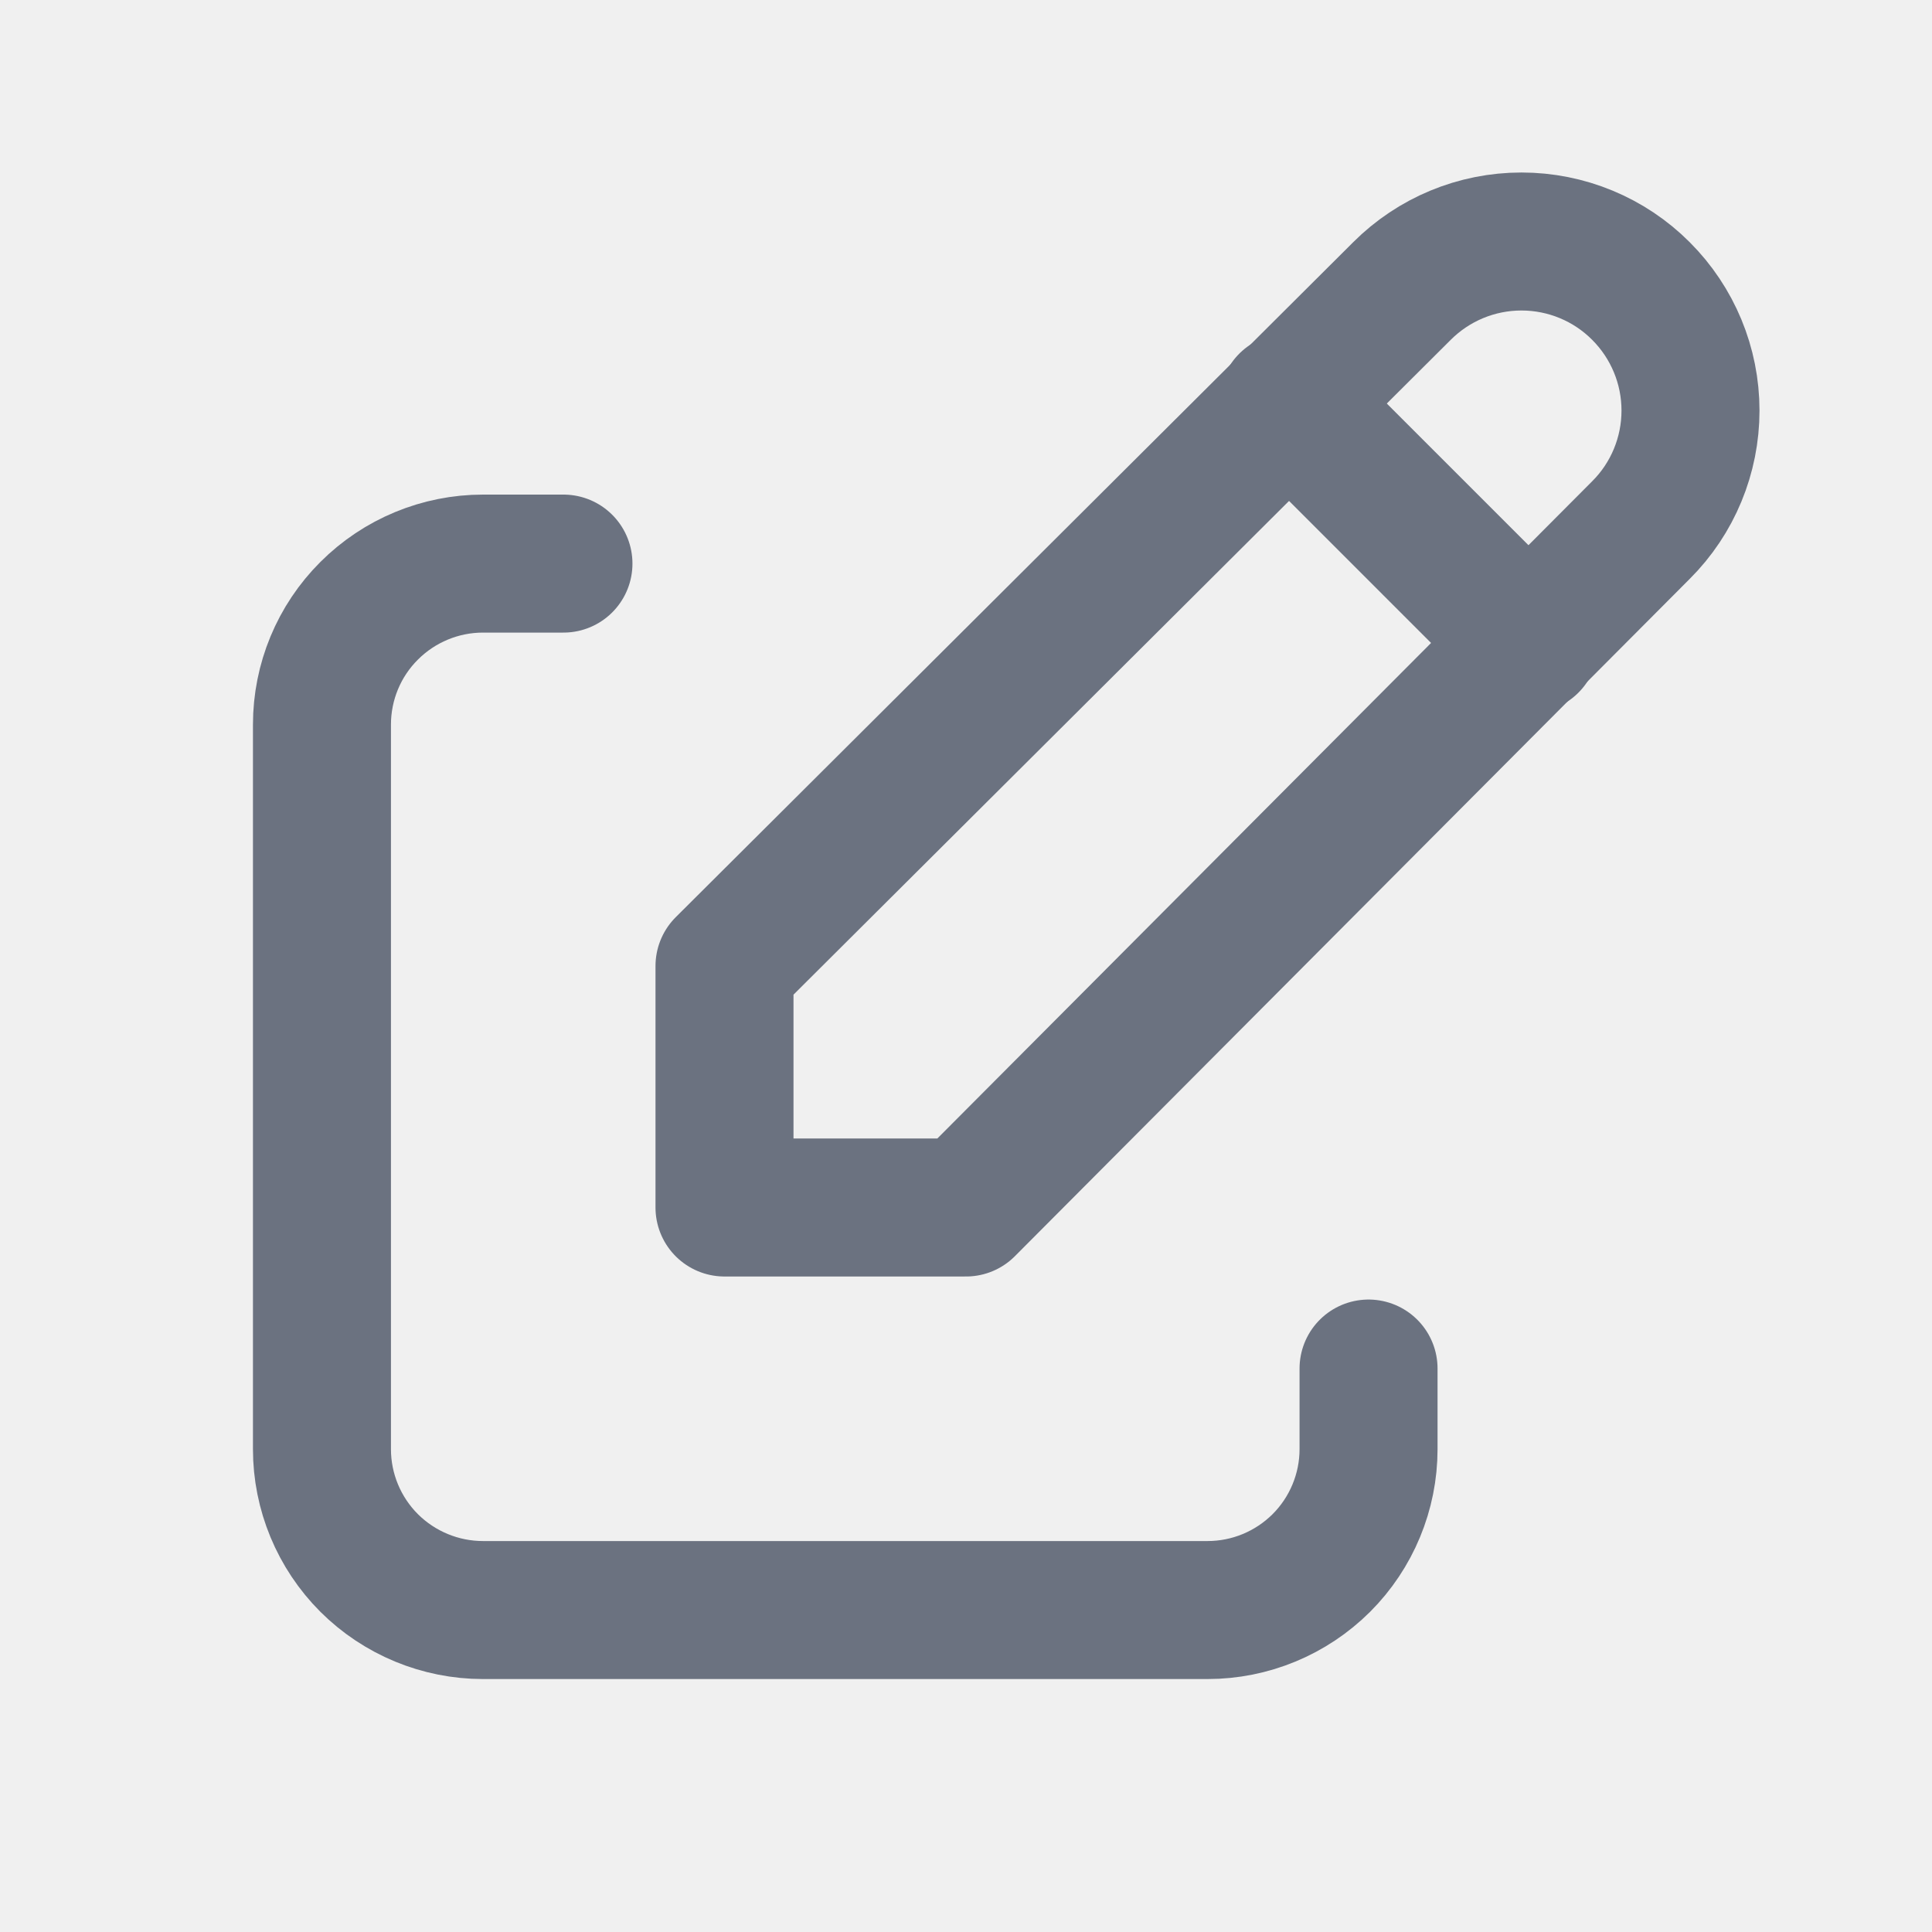
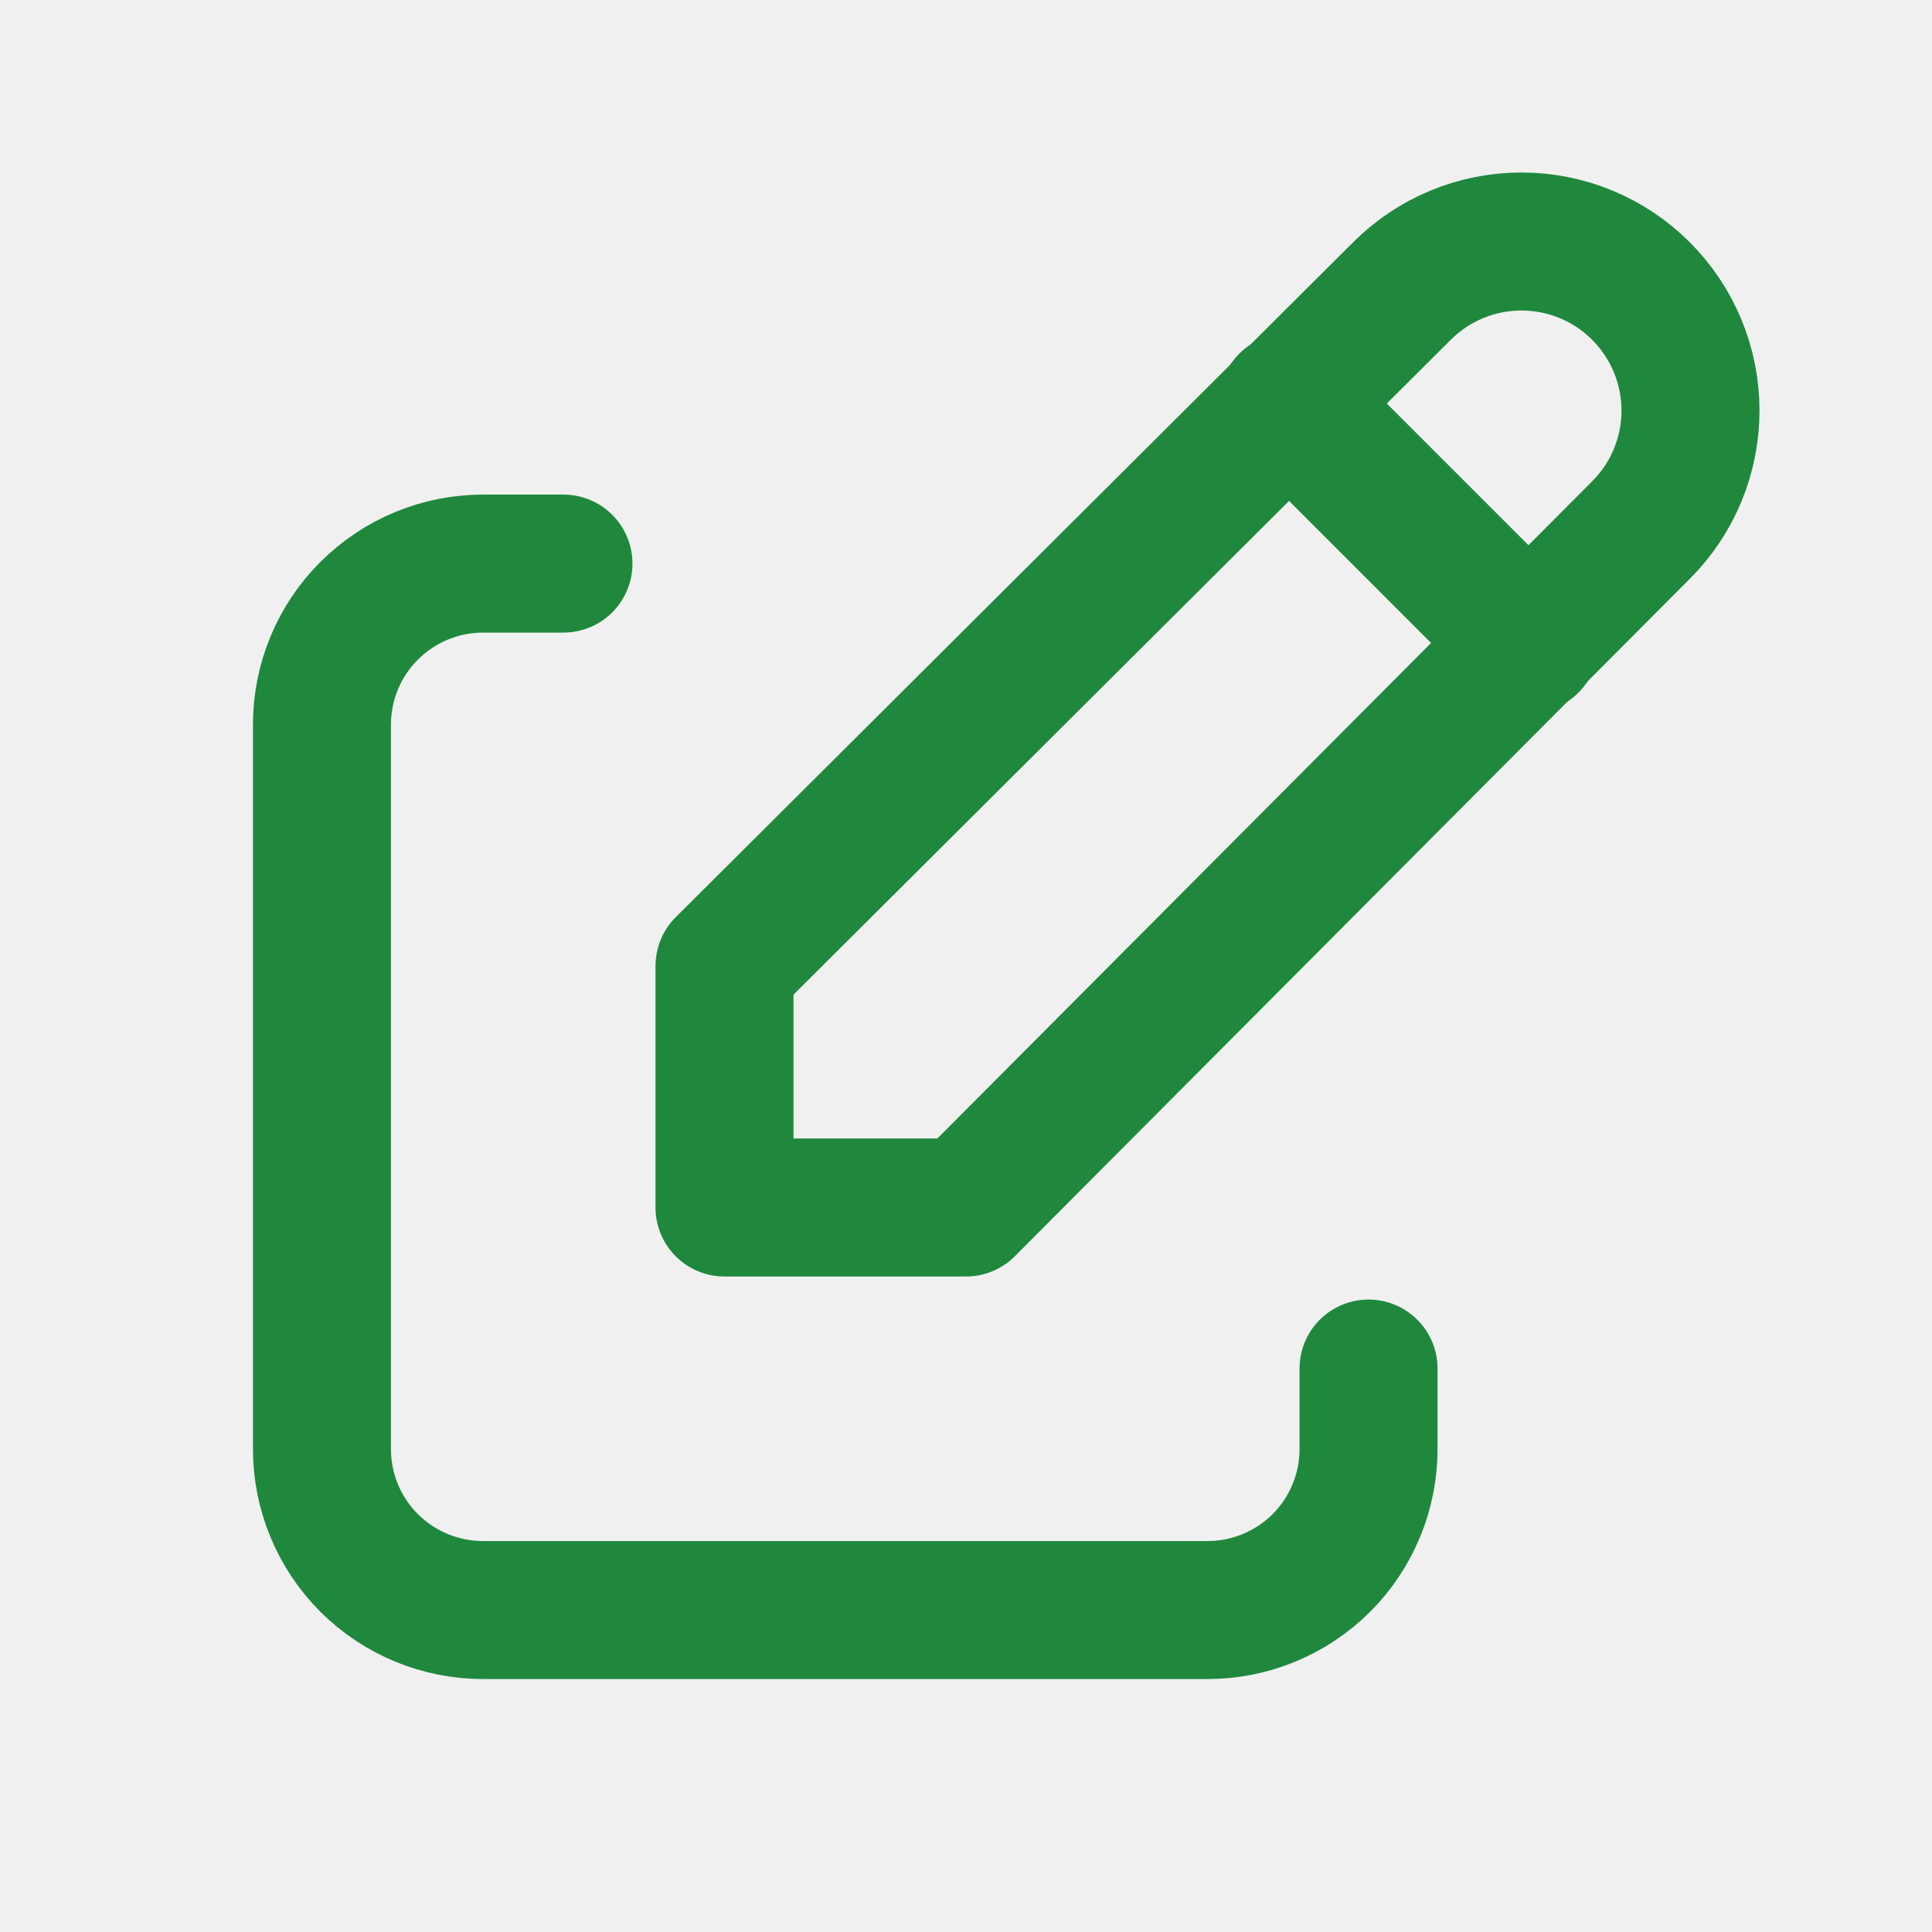
<svg xmlns="http://www.w3.org/2000/svg" width="14" height="14" viewBox="0 0 14 14" fill="none">
  <g clip-path="url(#clip0_8_2124)">
-     <path d="M4.083 4.084H3.5C3.191 4.084 2.894 4.207 2.675 4.426C2.456 4.644 2.333 4.941 2.333 5.251V10.501C2.333 10.81 2.456 11.107 2.675 11.326C2.894 11.544 3.191 11.667 3.5 11.667H8.75C9.06 11.667 9.356 11.544 9.575 11.326C9.794 11.107 9.917 10.81 9.917 10.501V9.917" stroke="#6B7280" stroke-linecap="round" stroke-linejoin="round" />
-     <path d="M11.891 3.841C12.121 3.612 12.25 3.3 12.25 2.975C12.25 2.65 12.121 2.339 11.891 2.109C11.662 1.879 11.35 1.75 11.025 1.75C10.7 1.75 10.389 1.879 10.159 2.109L5.25 7V8.75H7L11.891 3.841Z" stroke="#6B7280" stroke-linecap="round" stroke-linejoin="round" />
-     <path d="M9.334 2.916L11.084 4.666" stroke="#6B7280" stroke-linecap="round" stroke-linejoin="round" />
+     <path d="M4.083 4.084H3.5C3.191 4.084 2.894 4.207 2.675 4.426C2.456 4.644 2.333 4.941 2.333 5.251V10.501C2.333 10.81 2.456 11.107 2.675 11.326C2.894 11.544 3.191 11.667 3.5 11.667H8.75C9.06 11.667 9.356 11.544 9.575 11.326C9.794 11.107 9.917 10.81 9.917 10.501V9.917" stroke="#1f883d" stroke-linecap="round" stroke-linejoin="round" />
+     <path d="M11.891 3.841C12.121 3.612 12.25 3.3 12.25 2.975C12.25 2.65 12.121 2.339 11.891 2.109C11.662 1.879 11.35 1.75 11.025 1.75C10.7 1.75 10.389 1.879 10.159 2.109L5.25 7V8.75H7L11.891 3.841Z" stroke="#1f883d" stroke-linecap="round" stroke-linejoin="round" />
+     <path d="M9.334 2.916L11.084 4.666" stroke="#1f883d" stroke-linecap="round" stroke-linejoin="round" />
  </g>
  <defs>
    <clipPath id="clip0_8_2124">
      <rect width="14" height="14" fill="white" />
    </clipPath>
  </defs>
</svg>
